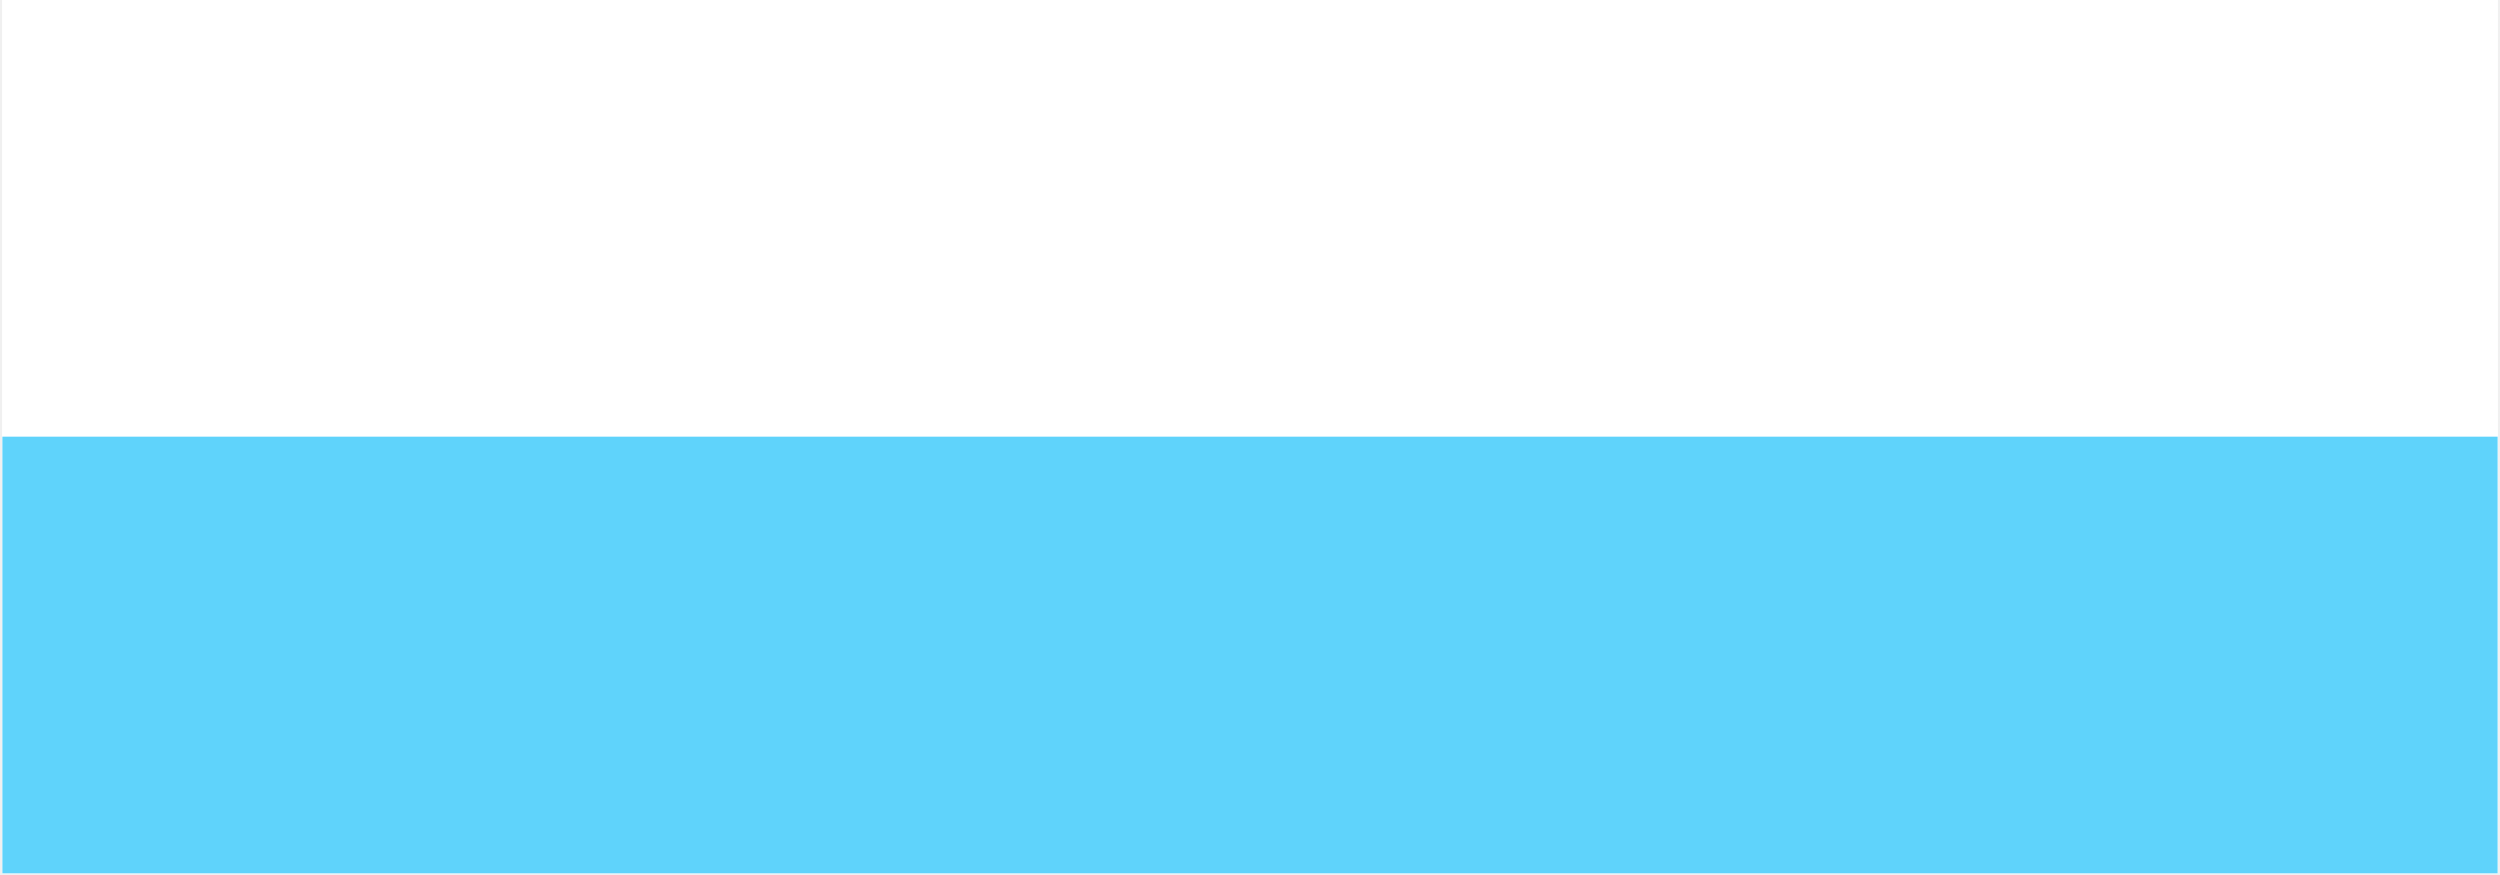
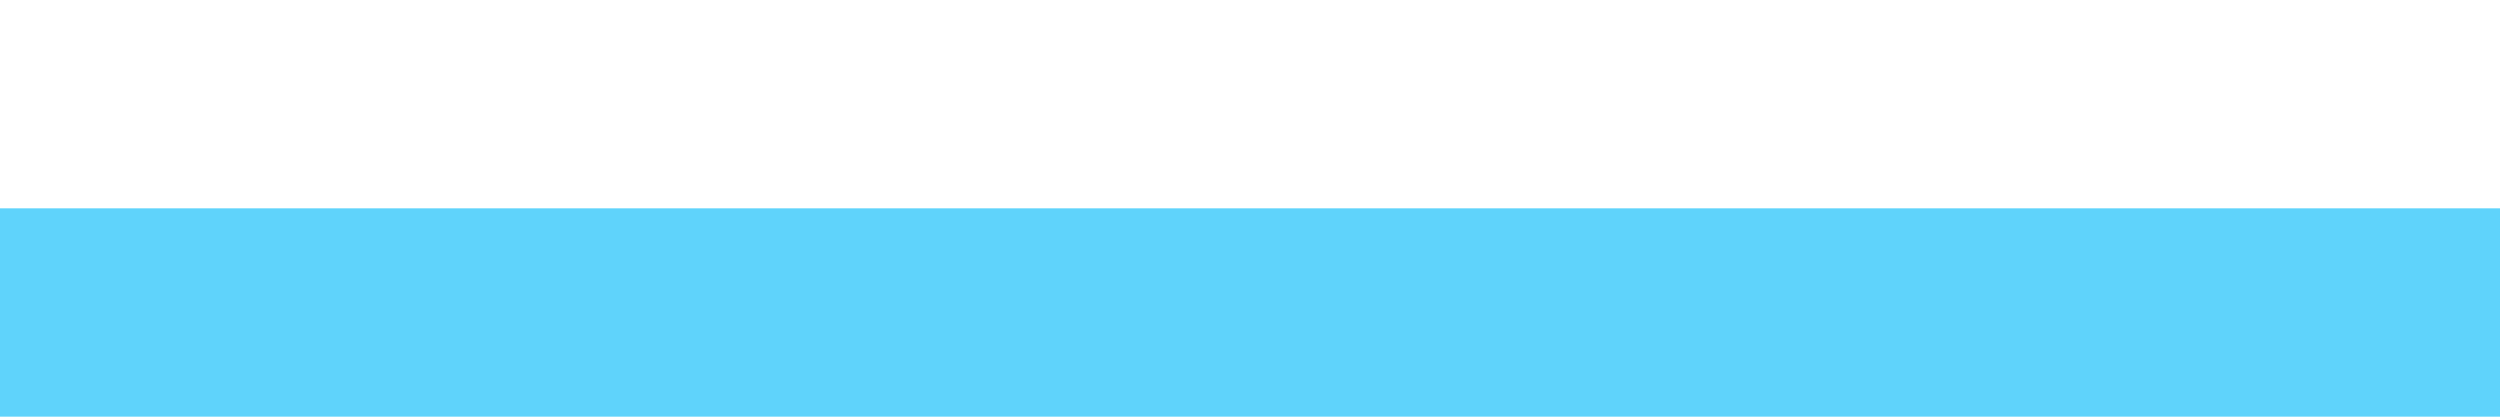
- <svg xmlns="http://www.w3.org/2000/svg" width="1000" zoomAndPan="magnify" viewBox="0 0 750 262.5" height="350" preserveAspectRatio="xMidYMid meet" version="1.0">
+ <svg xmlns="http://www.w3.org/2000/svg" width="3000" zoomAndPan="magnify" viewBox="0 0 2250 375" height="500" preserveAspectRatio="xMidYMid meet" version="1.0">
  <defs>
-     <clipPath id="526516cbaa">
-       <path d="M 0.715 0 L 749.285 0 L 749.285 262 L 0.715 262 Z M 0.715 0 " clip-rule="nonzero" />
-     </clipPath>
-     <clipPath id="ce04eccbe3">
-       <path d="M 0.715 131 L 749.285 131 L 749.285 262 L 0.715 262 Z M 0.715 131 " clip-rule="nonzero" />
+     <clipPath id="eaca36ebb3">
+       <path d="M 0 187.5 L 2250 187.5 L 2250 375 L 0 375 Z M 0 187.5 " clip-rule="nonzero" />
    </clipPath>
  </defs>
-   <g clip-path="url(#526516cbaa)">
-     <path fill="#ffffff" d="M 0.715 0 L 749.285 0 L 749.285 269.488 L 0.715 269.488 Z M 0.715 0 " fill-opacity="1" fill-rule="nonzero" />
-     <path fill="#ffffff" d="M 0.715 0 L 749.285 0 L 749.285 262 L 0.715 262 Z M 0.715 0 " fill-opacity="1" fill-rule="nonzero" />
-     <path fill="#ffffff" d="M 0.715 0 L 749.285 0 L 749.285 262 L 0.715 262 Z M 0.715 0 " fill-opacity="1" fill-rule="nonzero" />
-   </g>
-   <g clip-path="url(#ce04eccbe3)">
-     <path fill="#5fd3fb" d="M 0.715 131 L 749.285 131 L 749.285 262 L 0.715 262 L 0.715 131 " fill-opacity="1" fill-rule="nonzero" />
+   <rect x="-225" width="2700" fill="#ffffff" y="-37.5" height="450" fill-opacity="1" />
+   <rect x="-225" width="2700" fill="#ffffff" y="-37.5" height="450" fill-opacity="1" />
+   <rect x="-225" width="2700" fill="#ffffff" y="-37.5" height="450" fill-opacity="1" />
+   <g clip-path="url(#eaca36ebb3)">
+     <path fill="#5fd3fb" d="M 0 187.5 L 2250 187.5 L 2250 375 L 0 375 L 0 187.5 " fill-opacity="1" fill-rule="nonzero" />
  </g>
</svg>
